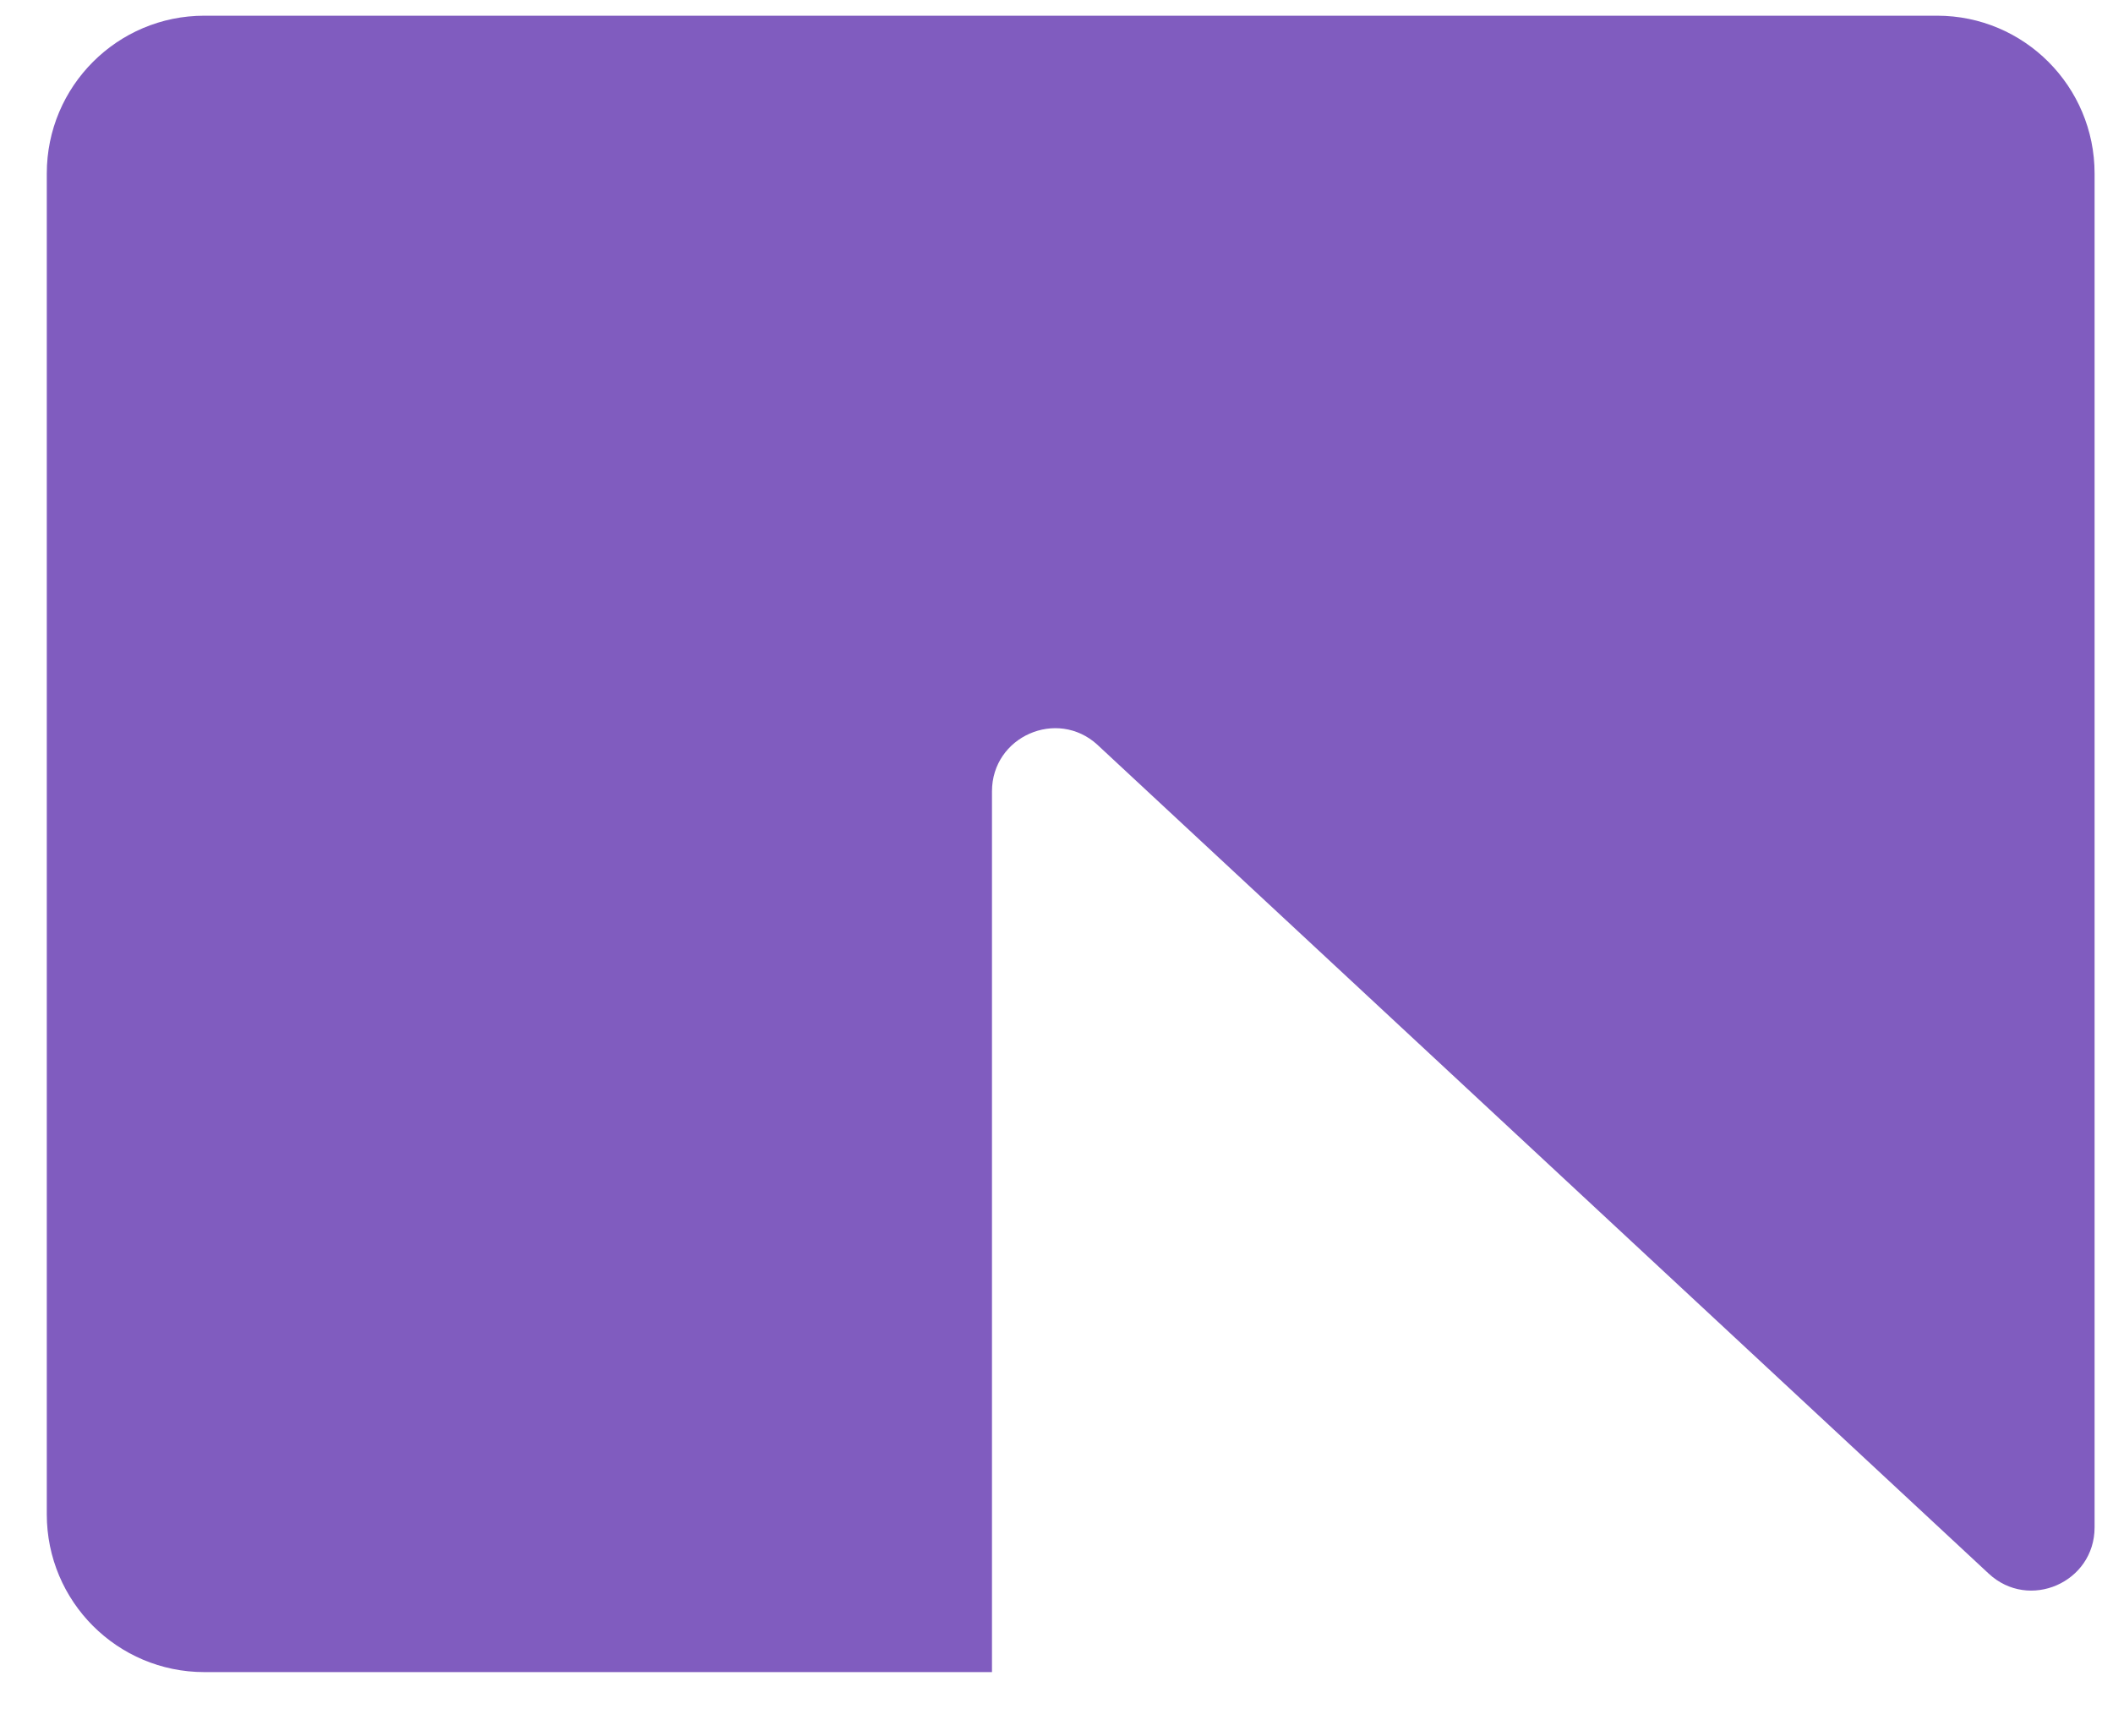
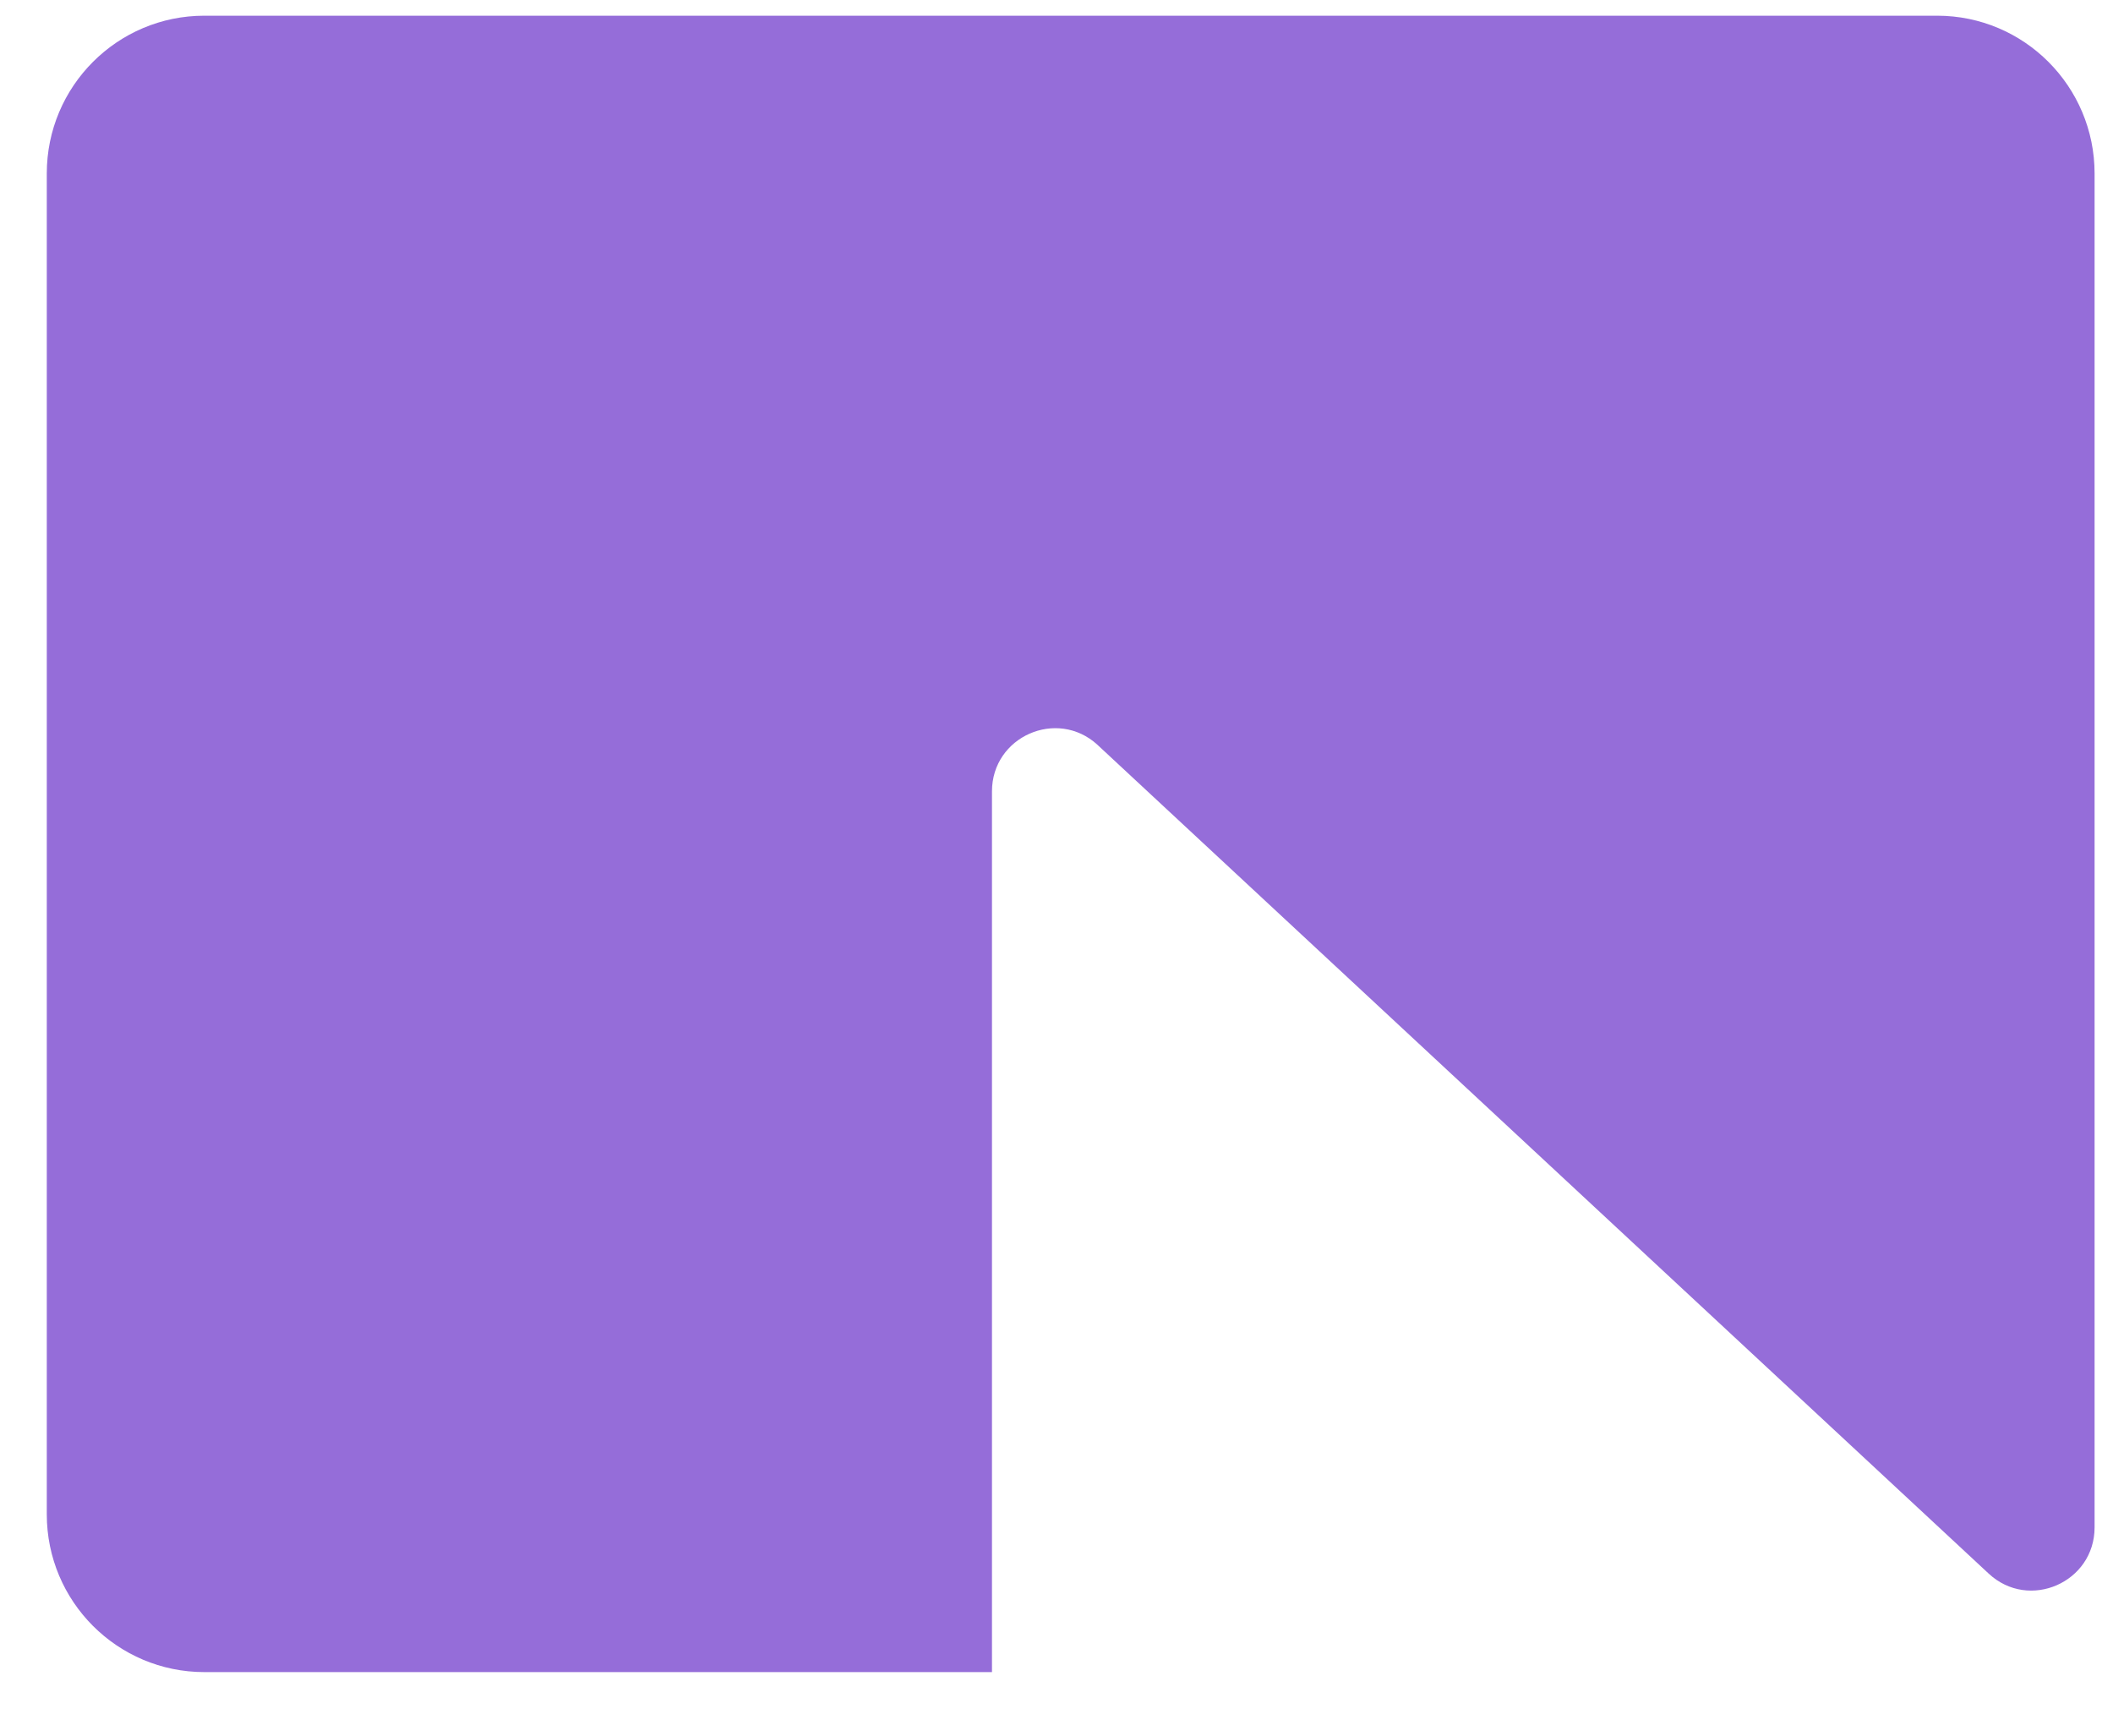
<svg xmlns="http://www.w3.org/2000/svg" width="28" height="23" viewBox="0 0 28 23" fill="none">
-   <path fill-rule="evenodd" clip-rule="evenodd" d="M2.708 0.208C1.555 0.208 0.62 1.144 0.62 2.299V20.067C0.62 21.222 1.555 22.158 2.708 22.158H13.145V10.487C13.145 9.76 14.007 9.381 14.542 9.869C14.544 9.871 14.546 9.873 14.548 9.875L21.012 15.886L26.353 20.853C26.887 21.35 27.756 20.97 27.756 20.24V15.886V8.57V2.299C27.756 1.144 26.822 0.208 25.669 0.208H2.708Z" fill="#805CBF" />
+   <path fill-rule="evenodd" clip-rule="evenodd" d="M2.708 0.208C1.555 0.208 0.62 1.144 0.62 2.299V20.067C0.62 21.222 1.555 22.158 2.708 22.158H13.145V10.487C13.145 9.76 14.007 9.381 14.542 9.869C14.544 9.871 14.546 9.873 14.548 9.875L21.012 15.886L26.353 20.853C26.887 21.35 27.756 20.97 27.756 20.24V15.886V8.57V2.299C27.756 1.144 26.822 0.208 25.669 0.208H2.708Z" fill="#956dd9" />
</svg>
